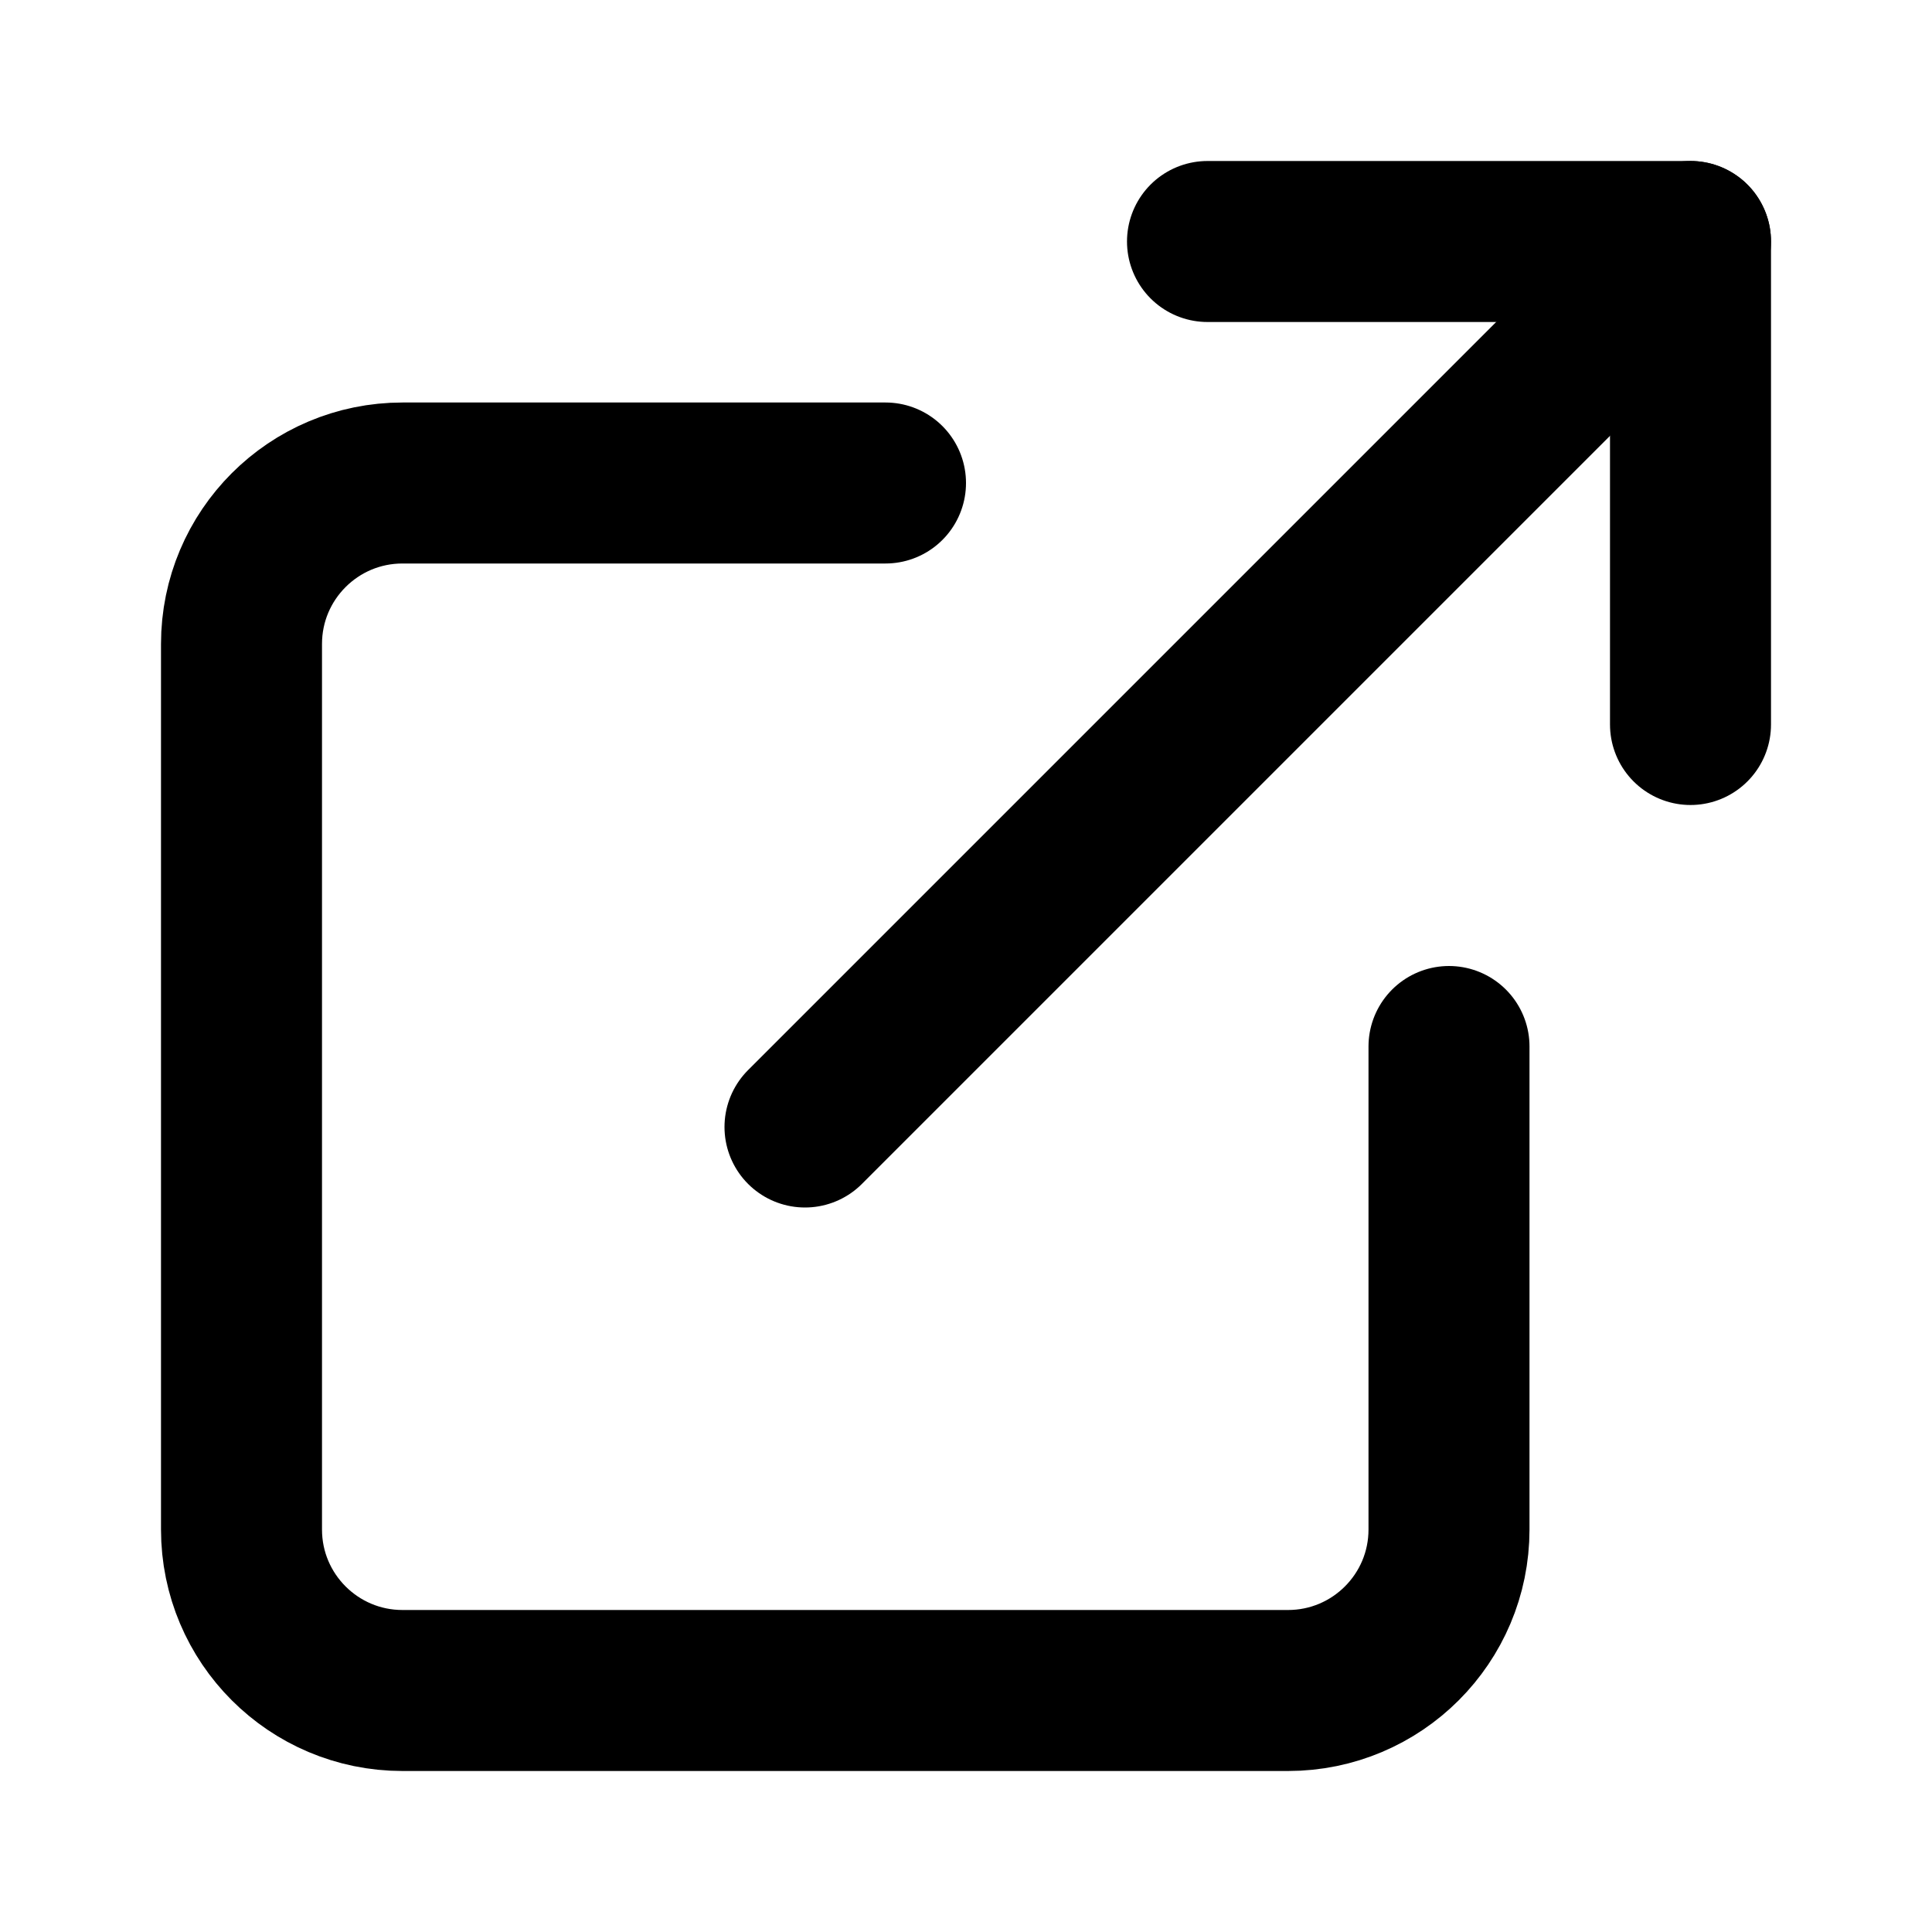
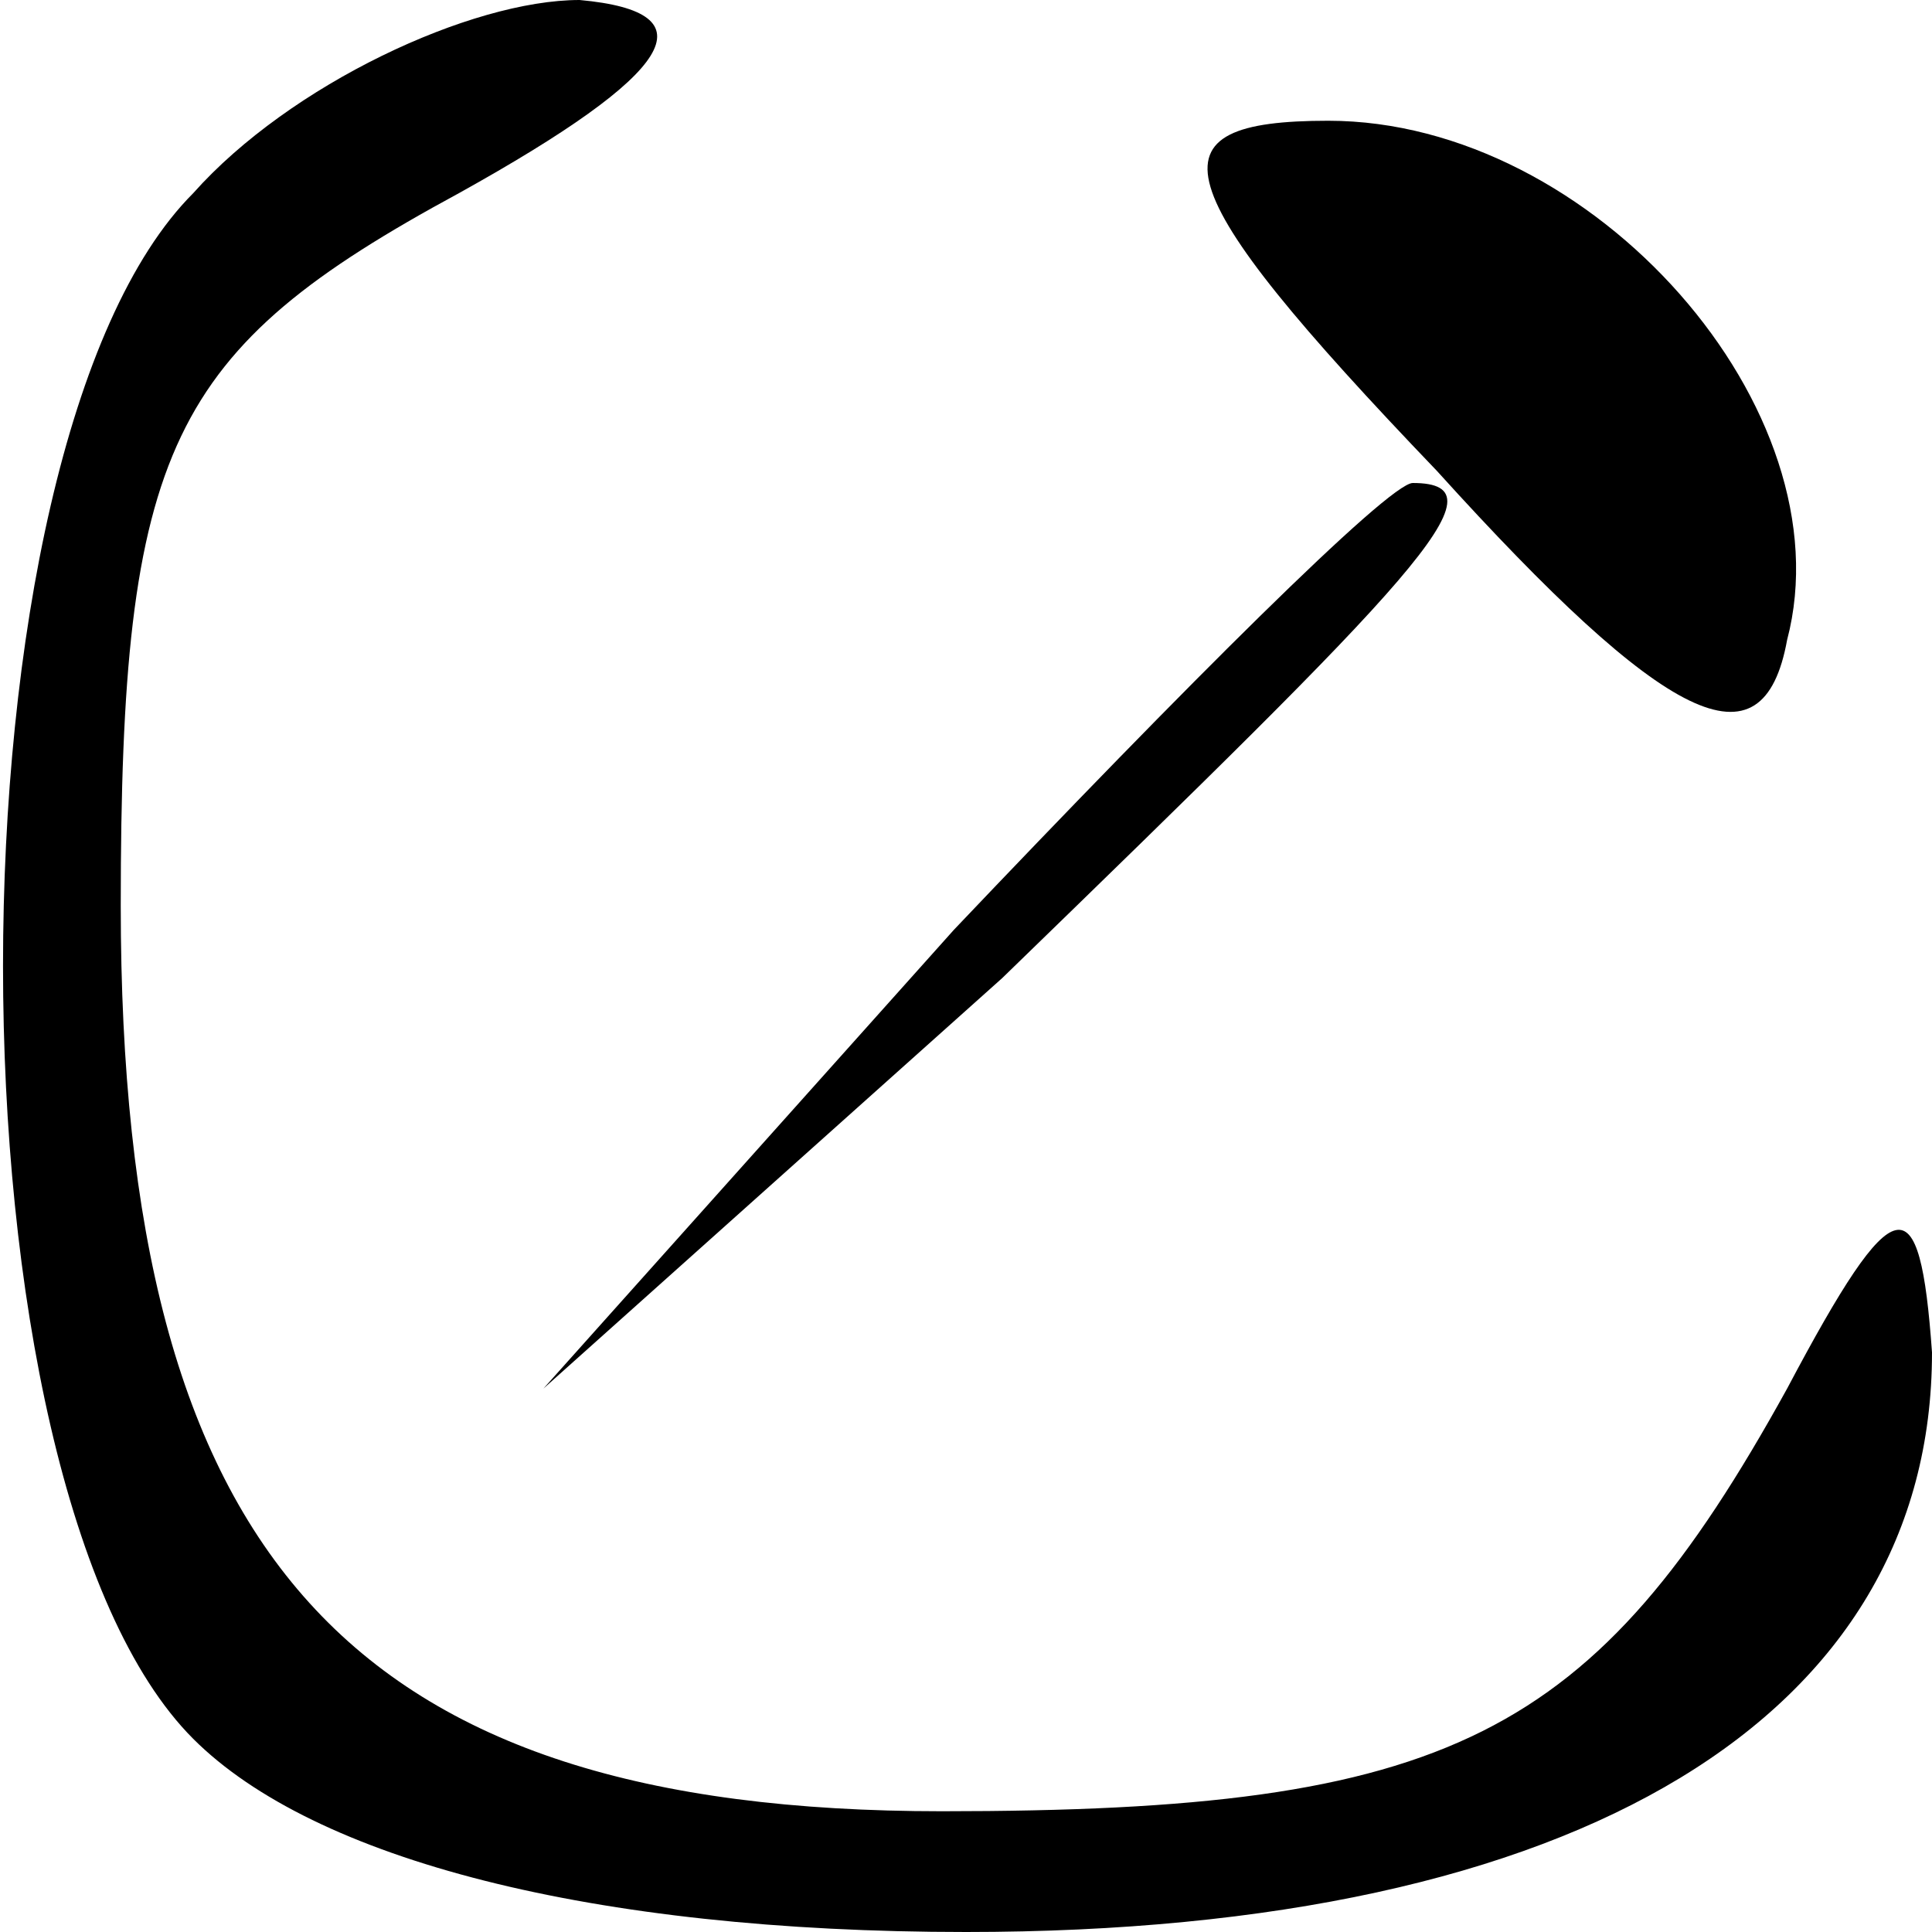
- <svg xmlns="http://www.w3.org/2000/svg" width="12" height="12" viewBox="0 0 24 24" fill="none" stroke="currentColor" stroke-width="2" stroke-linecap="round" stroke-linejoin="round" class="feather feather-external-link">
-   <path d="M18 13v6a2 2 0 0 1-2 2H5a2 2 0 0 1-2-2V8a2 2 0 0 1 2-2h6" />
-   <polyline points="15 3 21 3 21 9" />
-   <line x1="10" y1="14" x2="21" y2="3" />
+ <svg xmlns="http://www.w3.org/2000/svg" version="1.0" width="16pt" height="16pt" viewBox="0 0 16 16" preserveAspectRatio="xMidYMid meet">
+   <g transform="translate(0,16) scale(0.1,-0.1)" fill="#000000" stroke="none">
+     <path d="M16 144 c-21 -21 -21 -107 0 -128 10 -10 33 -16 64 -16 51 0 80 18 80 48 -1 14 -3 14 -12 -3 -16 -29 -28 -35 -70 -35 -49 0 -68 21 -68 75 0 38 4 46 28 59 18 10 21 15 10 16 -9 0 -24 -7 -32 -16z" />
+     <path d="M119 121 c19 -21 27 -25 29 -14 5 19 -16 43 -38 43 -15 0 -14 -5 9 -29z" />
+     <path d="M79 83 l-34 -38 38 34 c34 33 42 41 34 41 -2 0 -19 -17 -38 -37z" />
+   </g>
</svg>
